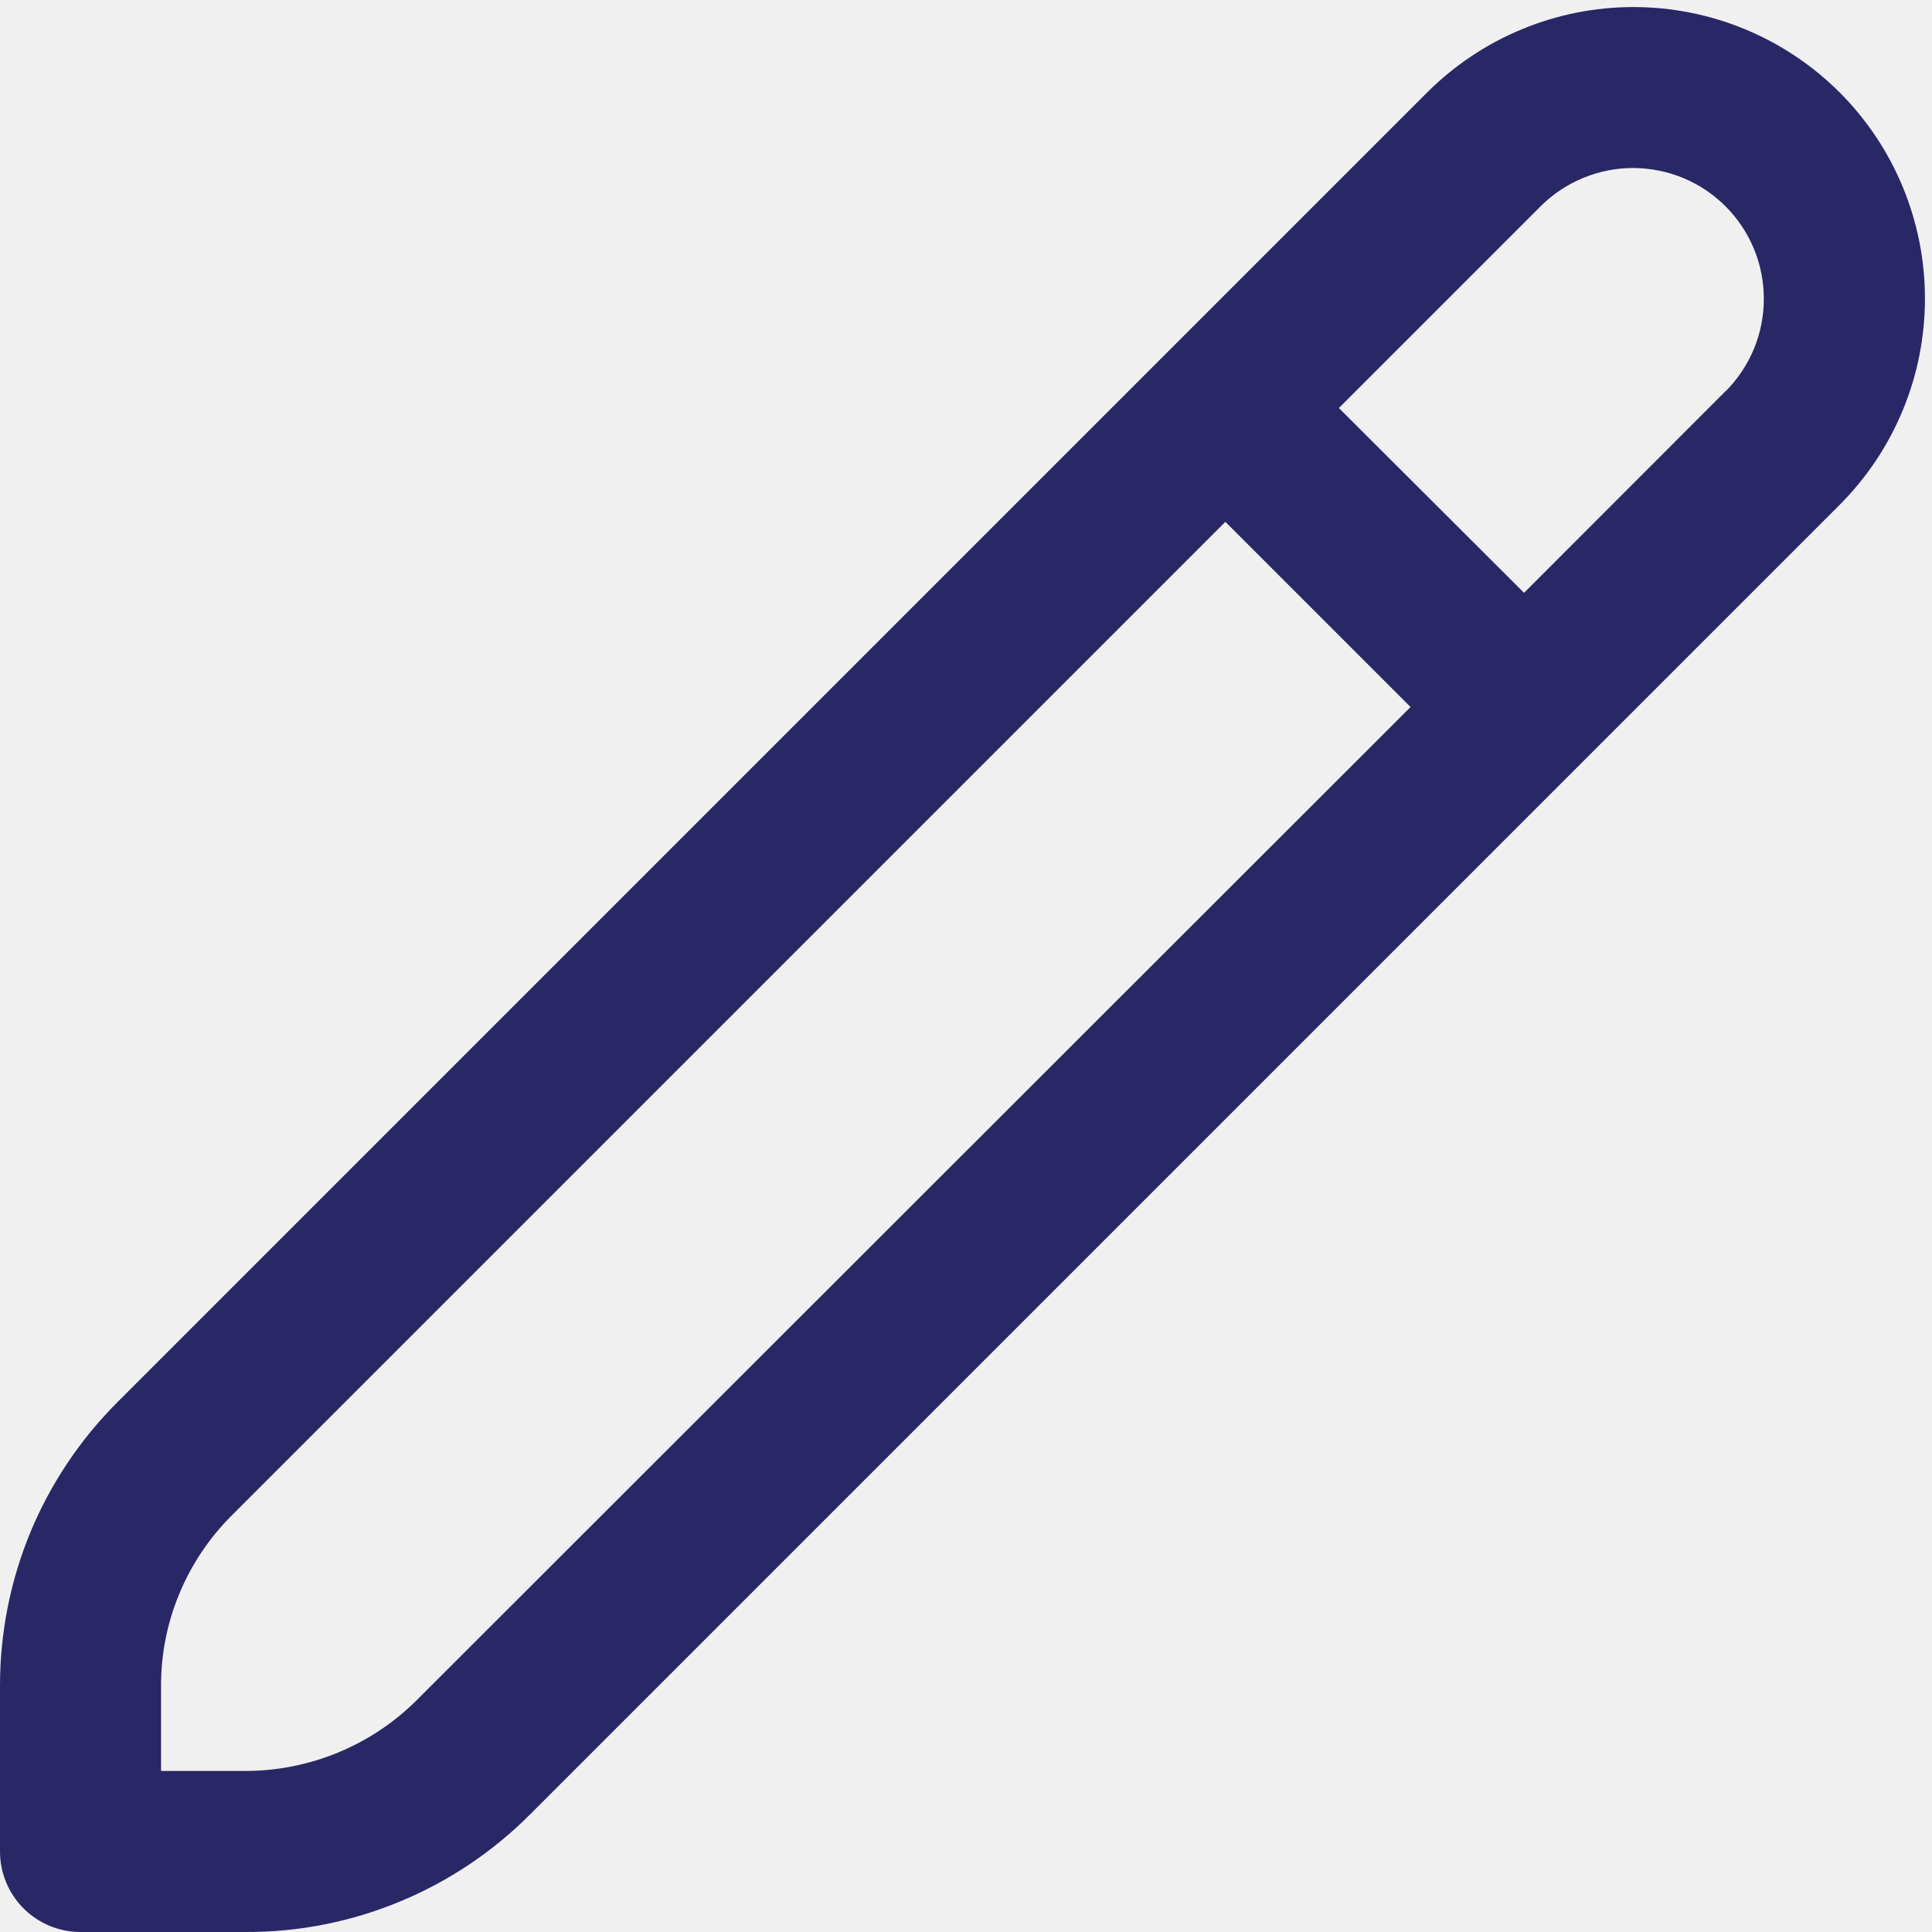
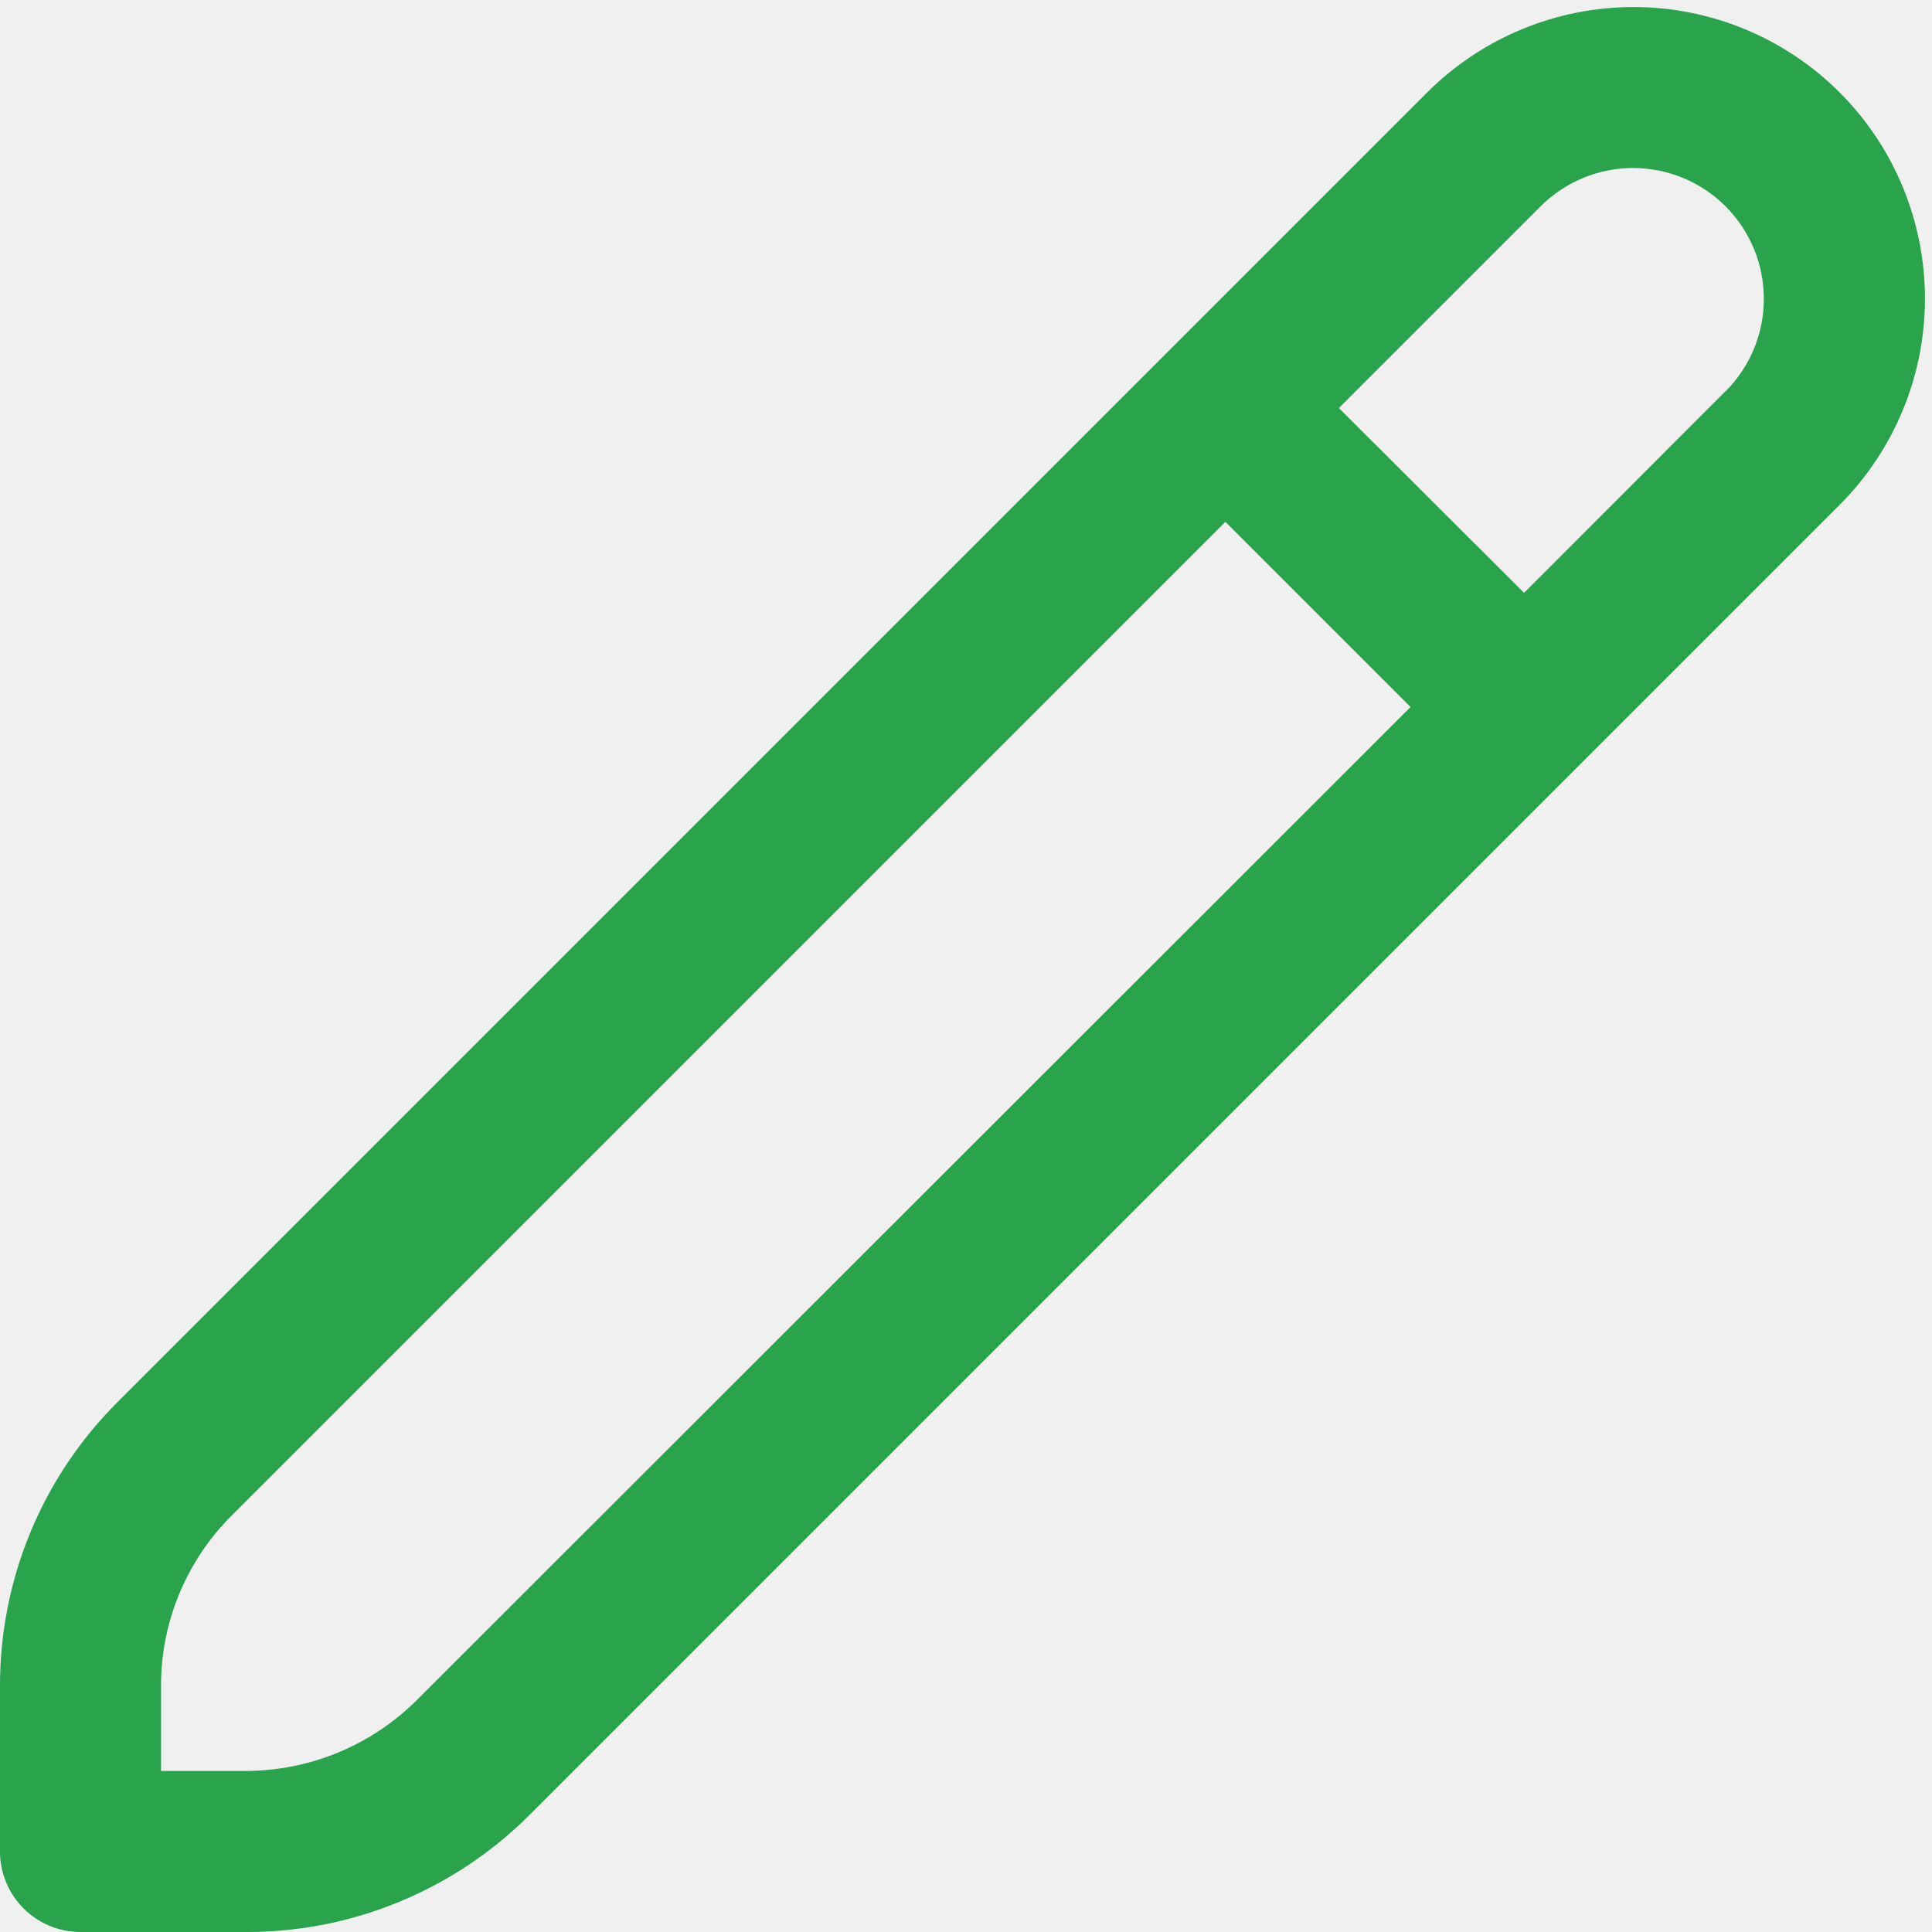
<svg xmlns="http://www.w3.org/2000/svg" width="20" height="20" viewBox="0 0 20 20" fill="none">
  <g clip-path="url(#clip0_538_2279)">
-     <path d="M19.044 0.957C18.478 0.391 17.71 0.073 16.909 0.073C16.109 0.073 15.341 0.391 14.774 0.957L1.221 14.51C0.833 14.896 0.525 15.355 0.315 15.861C0.106 16.366 -0.001 16.908 1.24844e-05 17.456V19.167C1.24844e-05 19.388 0.088 19.6 0.244 19.756C0.4 19.912 0.612 20 0.833 20H2.544C3.091 20.002 3.634 19.895 4.139 19.685C4.645 19.476 5.104 19.168 5.49 18.78L19.044 5.226C19.61 4.659 19.927 3.892 19.927 3.091C19.927 2.291 19.61 1.523 19.044 0.957ZM4.312 17.602C3.842 18.069 3.207 18.331 2.544 18.333H1.667V17.456C1.666 17.127 1.73 16.802 1.856 16.499C1.982 16.195 2.166 15.92 2.399 15.688L12.685 5.402L14.602 7.319L4.312 17.602ZM17.865 4.047L15.777 6.137L13.86 4.224L15.949 2.135C16.075 2.009 16.224 1.91 16.389 1.842C16.553 1.774 16.729 1.739 16.907 1.739C17.085 1.74 17.261 1.775 17.425 1.843C17.589 1.911 17.738 2.011 17.864 2.137C17.989 2.263 18.089 2.412 18.157 2.577C18.225 2.741 18.259 2.917 18.259 3.095C18.259 3.273 18.224 3.449 18.156 3.613C18.087 3.777 17.988 3.926 17.862 4.052L17.865 4.047Z" fill="#2A2767" />
+     <path d="M19.044 0.957C18.478 0.391 17.71 0.073 16.909 0.073C16.109 0.073 15.341 0.391 14.774 0.957L1.221 14.51C0.833 14.896 0.525 15.355 0.315 15.861C0.106 16.366 -0.001 16.908 1.24844e-05 17.456V19.167C1.24844e-05 19.388 0.088 19.6 0.244 19.756C0.4 19.912 0.612 20 0.833 20H2.544C3.091 20.002 3.634 19.895 4.139 19.685C4.645 19.476 5.104 19.168 5.49 18.78L19.044 5.226C19.61 4.659 19.927 3.892 19.927 3.091C19.927 2.291 19.61 1.523 19.044 0.957ZM4.312 17.602C3.842 18.069 3.207 18.331 2.544 18.333H1.667V17.456C1.666 17.127 1.73 16.802 1.856 16.499C1.982 16.195 2.166 15.92 2.399 15.688L12.685 5.402L14.602 7.319L4.312 17.602ZM17.865 4.047L15.777 6.137L13.86 4.224L15.949 2.135C16.075 2.009 16.224 1.91 16.389 1.842C16.553 1.774 16.729 1.739 16.907 1.739C17.085 1.74 17.261 1.775 17.425 1.843C17.589 1.911 17.738 2.011 17.864 2.137C17.989 2.263 18.089 2.412 18.157 2.577C18.225 2.741 18.259 2.917 18.259 3.095C18.259 3.273 18.224 3.449 18.156 3.613C18.087 3.777 17.988 3.926 17.862 4.052L17.865 4.047Z" fill="#2aa34d" />
  </g>
  <defs>
    <clipPath id="clip0_538_2279">
      <rect width="20" height="20" fill="white" />
    </clipPath>
  </defs>
</svg>
